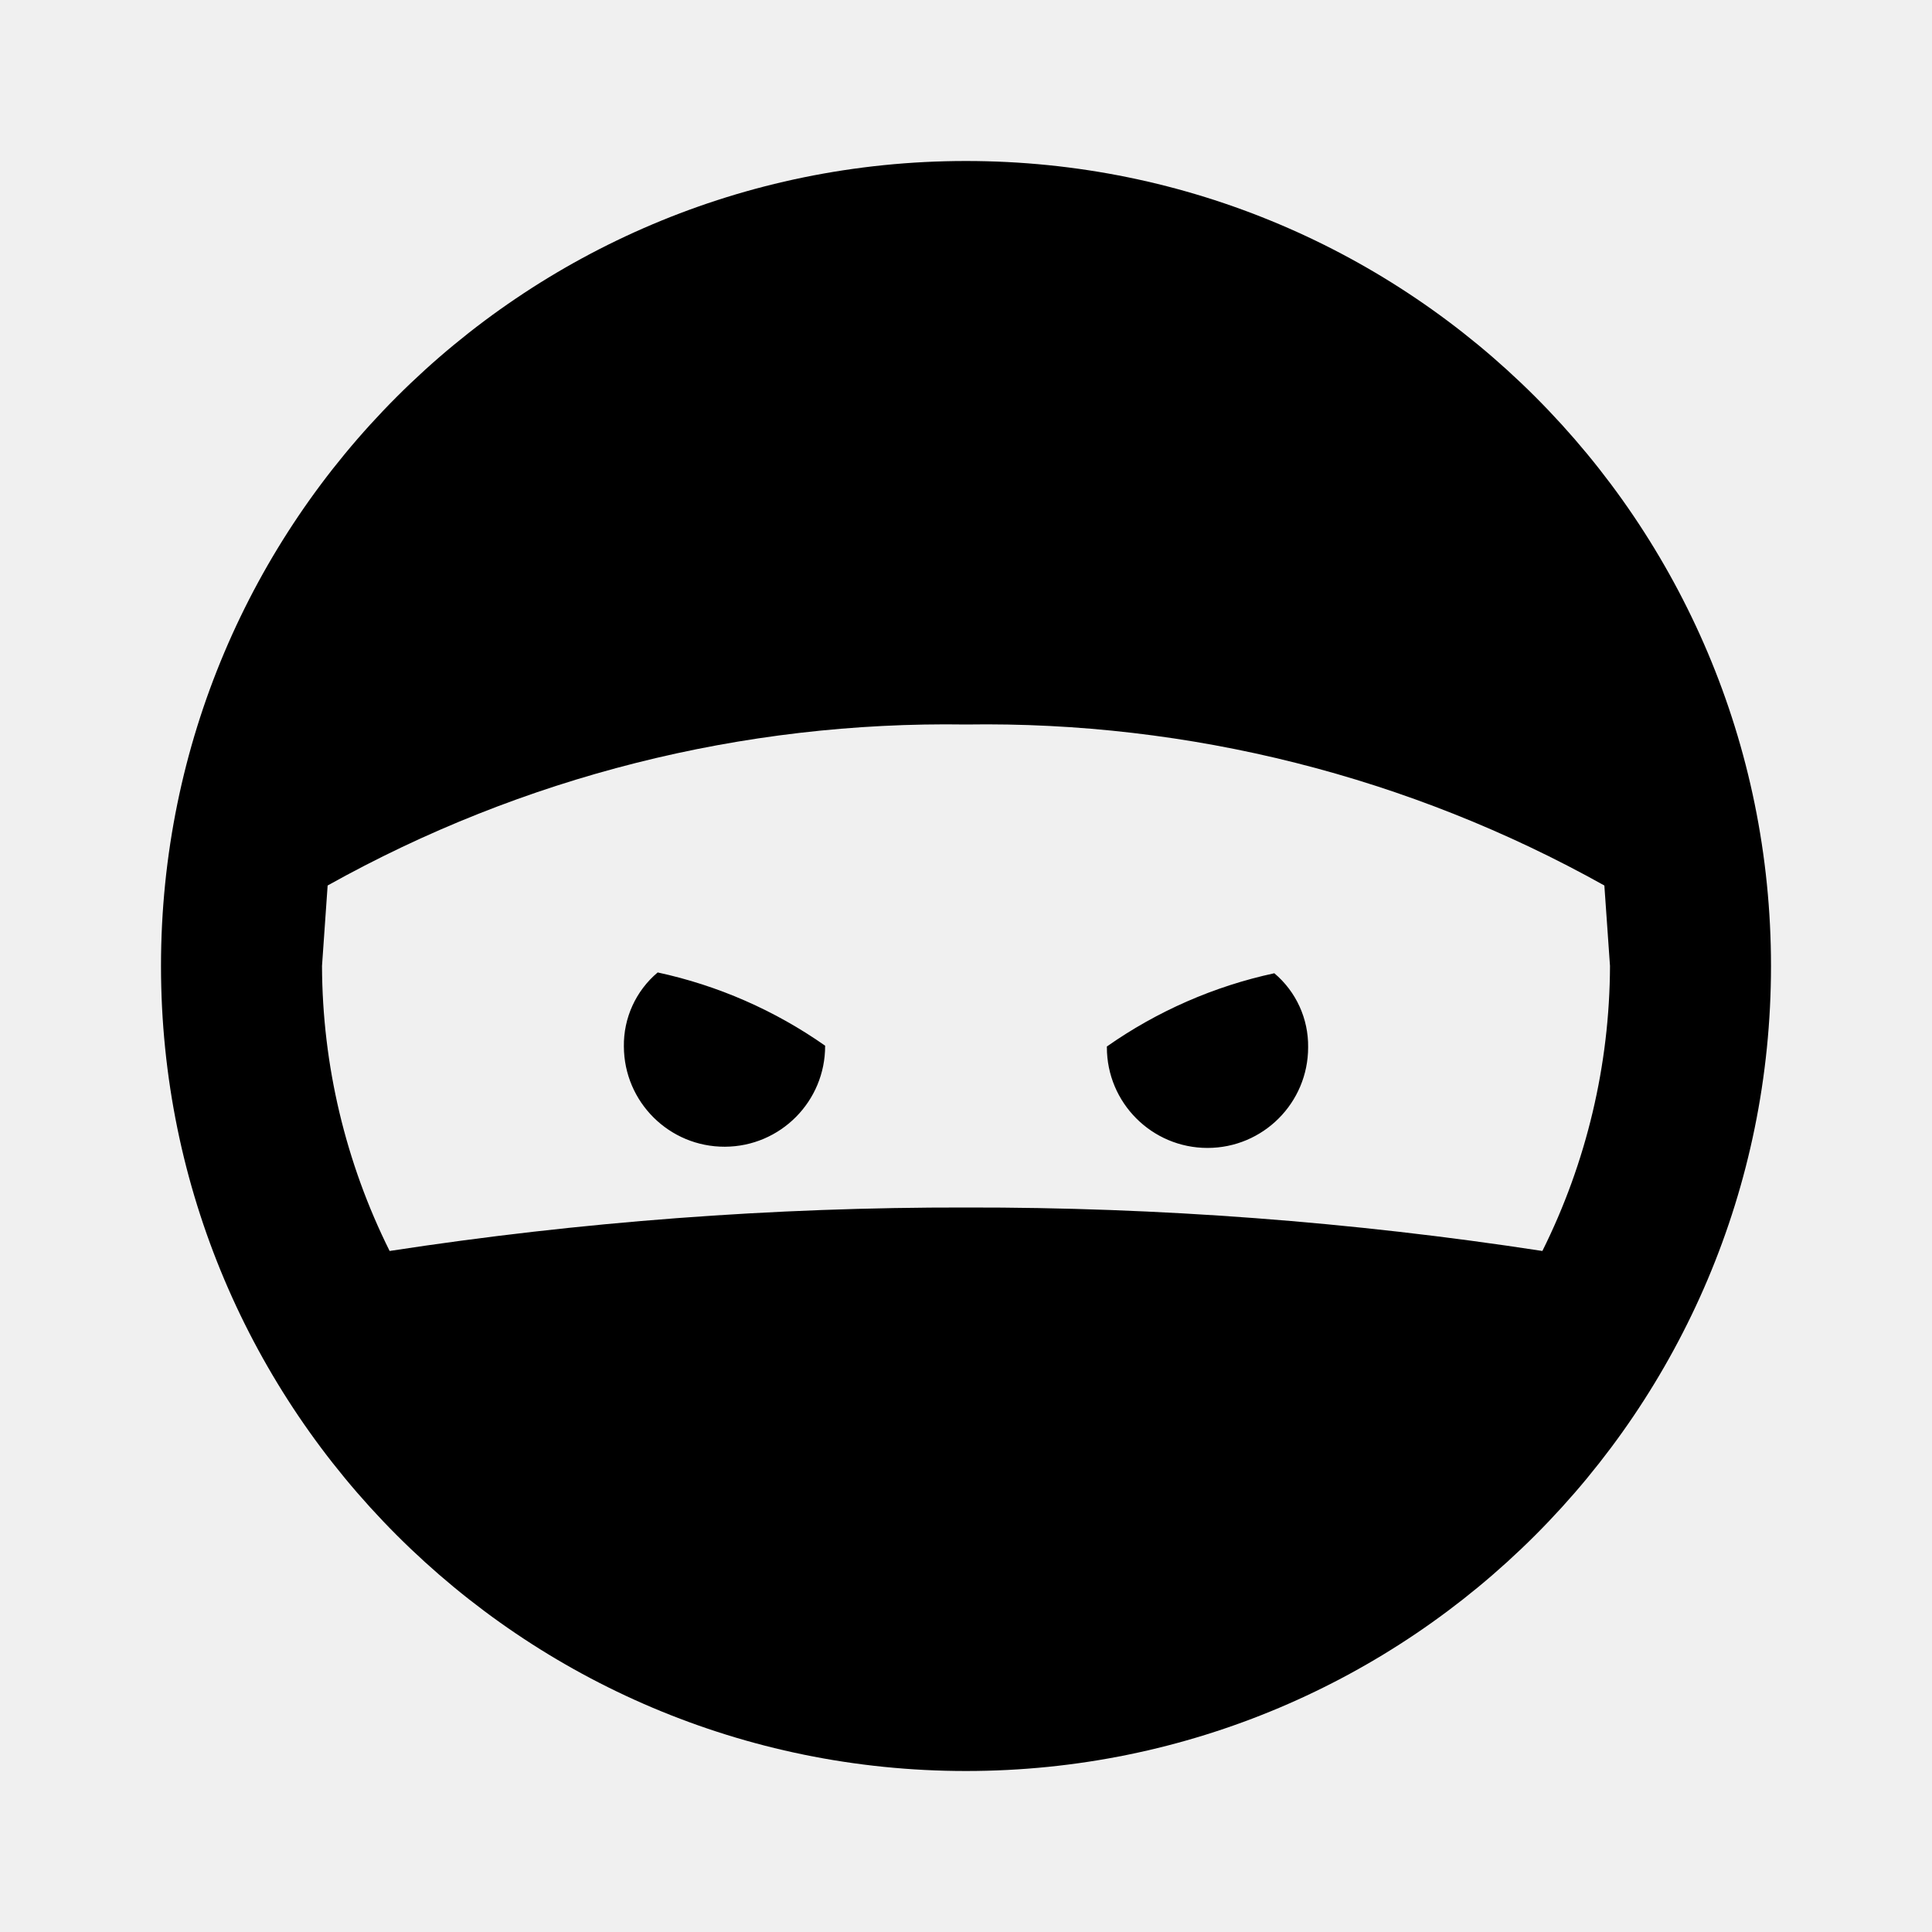
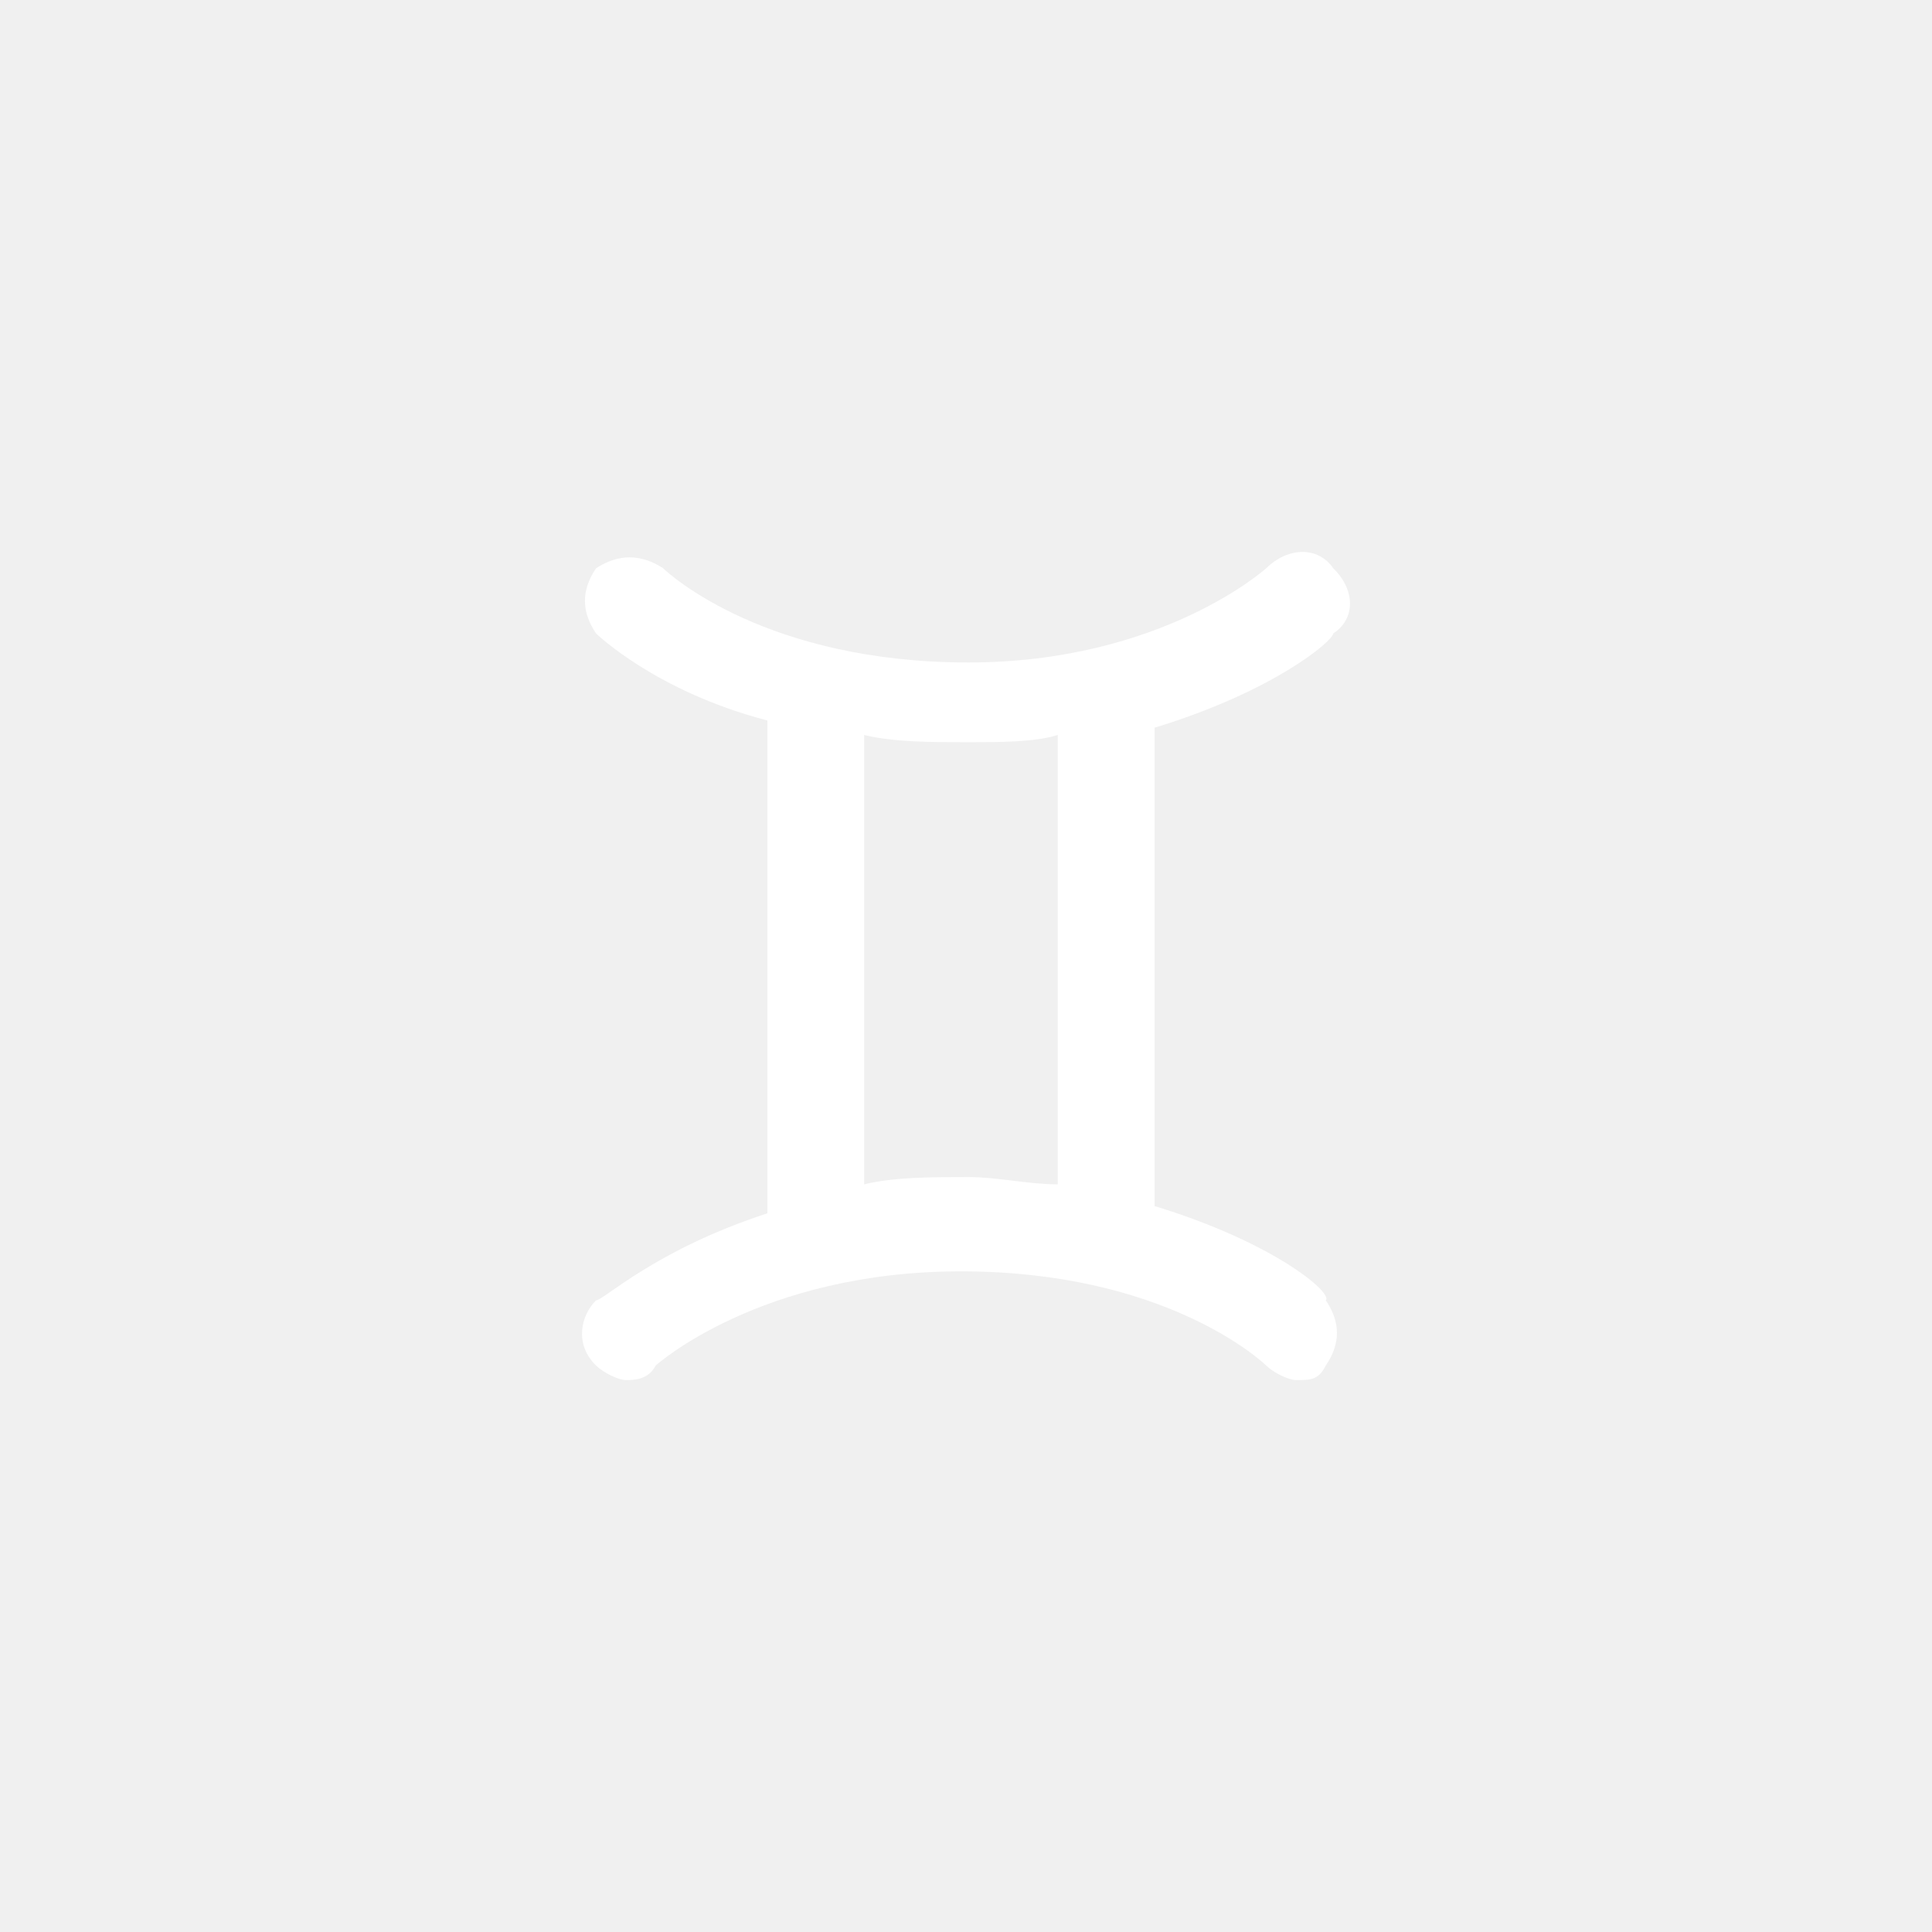
- <svg xmlns="http://www.w3.org/2000/svg" t="1766329936552" class="icon" viewBox="0 0 1024 1024" version="1.1" p-id="8372" width="256" height="256">
-   <path d="M330.667 554.667a50.347 50.347 0 0 1 17.92-39.253 244.053 244.053 0 0 1 88.747 38.827 53.333 53.333 0 0 1-106.667 0.427z m256 0a244.053 244.053 0 0 1 88.747-38.827c11.563 9.728 18.133 24.149 17.92 39.253a53.333 53.333 0 1 1-106.667 0V554.667zM512 384a672.427 672.427 0 0 0-338.347 85.333L170.667 512a341.333 341.333 0 0 0 35.84 151.04A1992.533 1992.533 0 0 1 512 640a1992.533 1992.533 0 0 1 305.493 23.04A341.333 341.333 0 0 0 853.333 512l-2.987-42.667A672.427 672.427 0 0 0 512 384z m0-298.667c235.648 0 426.667 191.019 426.667 426.667s-191.019 426.667-426.667 426.667S85.333 747.648 85.333 512 276.352 85.333 512 85.333z" p-id="8373" />
+ <svg xmlns="http://www.w3.org/2000/svg" t="1769425553417" class="icon" viewBox="0 0 1024 1024" version="1.1" p-id="9204" width="256" height="256">
+   <path d="M611.929 639.242 611.929 389.546l0-3.844c63.141-19.212 94.709-46.108 94.709-49.949 11.845-7.69 11.845-23.052 0-34.574-7.888-11.521-23.682-11.521-35.515 0 0 0-55.25 49.949-157.853 49.949l0 0 0 0c-106.556 0-157.856-46.102-161.803-49.949-11.848-7.687-23.679-7.687-35.515 0-7.888 11.531-7.888 23.052 0 34.584 0 0 31.577 30.727 90.771 46.105l0 7.684 0 253.546c-59.194 19.205-86.82 46.102-90.771 46.102-7.888 7.69-11.848 23.056 0 34.574 3.95 3.844 11.842 7.687 15.782 7.687 3.947 0 11.848 0 15.782-7.687 0 0 55.25-49.936 161.803-49.936l0 0 0 0c106.553 0 157.853 46.105 161.803 49.936 3.947 3.844 11.845 7.687 15.782 7.687 7.885 0 11.845 0 15.786-7.687 7.885-11.518 7.885-23.049 0-34.574C706.647 685.347 675.08 658.45 611.929 639.242L611.929 639.242zM458.024 389.546c15.782 3.84 35.512 3.84 55.247 3.84l0 0 0 0c15.782 0 35.515 0 47.359-3.84l0 238.178c-15.782 0-31.577-3.844-47.359-3.844l0 0 0 0c-19.735 0-39.465 0-55.247 3.844L458.024 389.546 458.024 389.546zM458.024 389.546" fill="#ffffff" p-id="9205" />
</svg>
